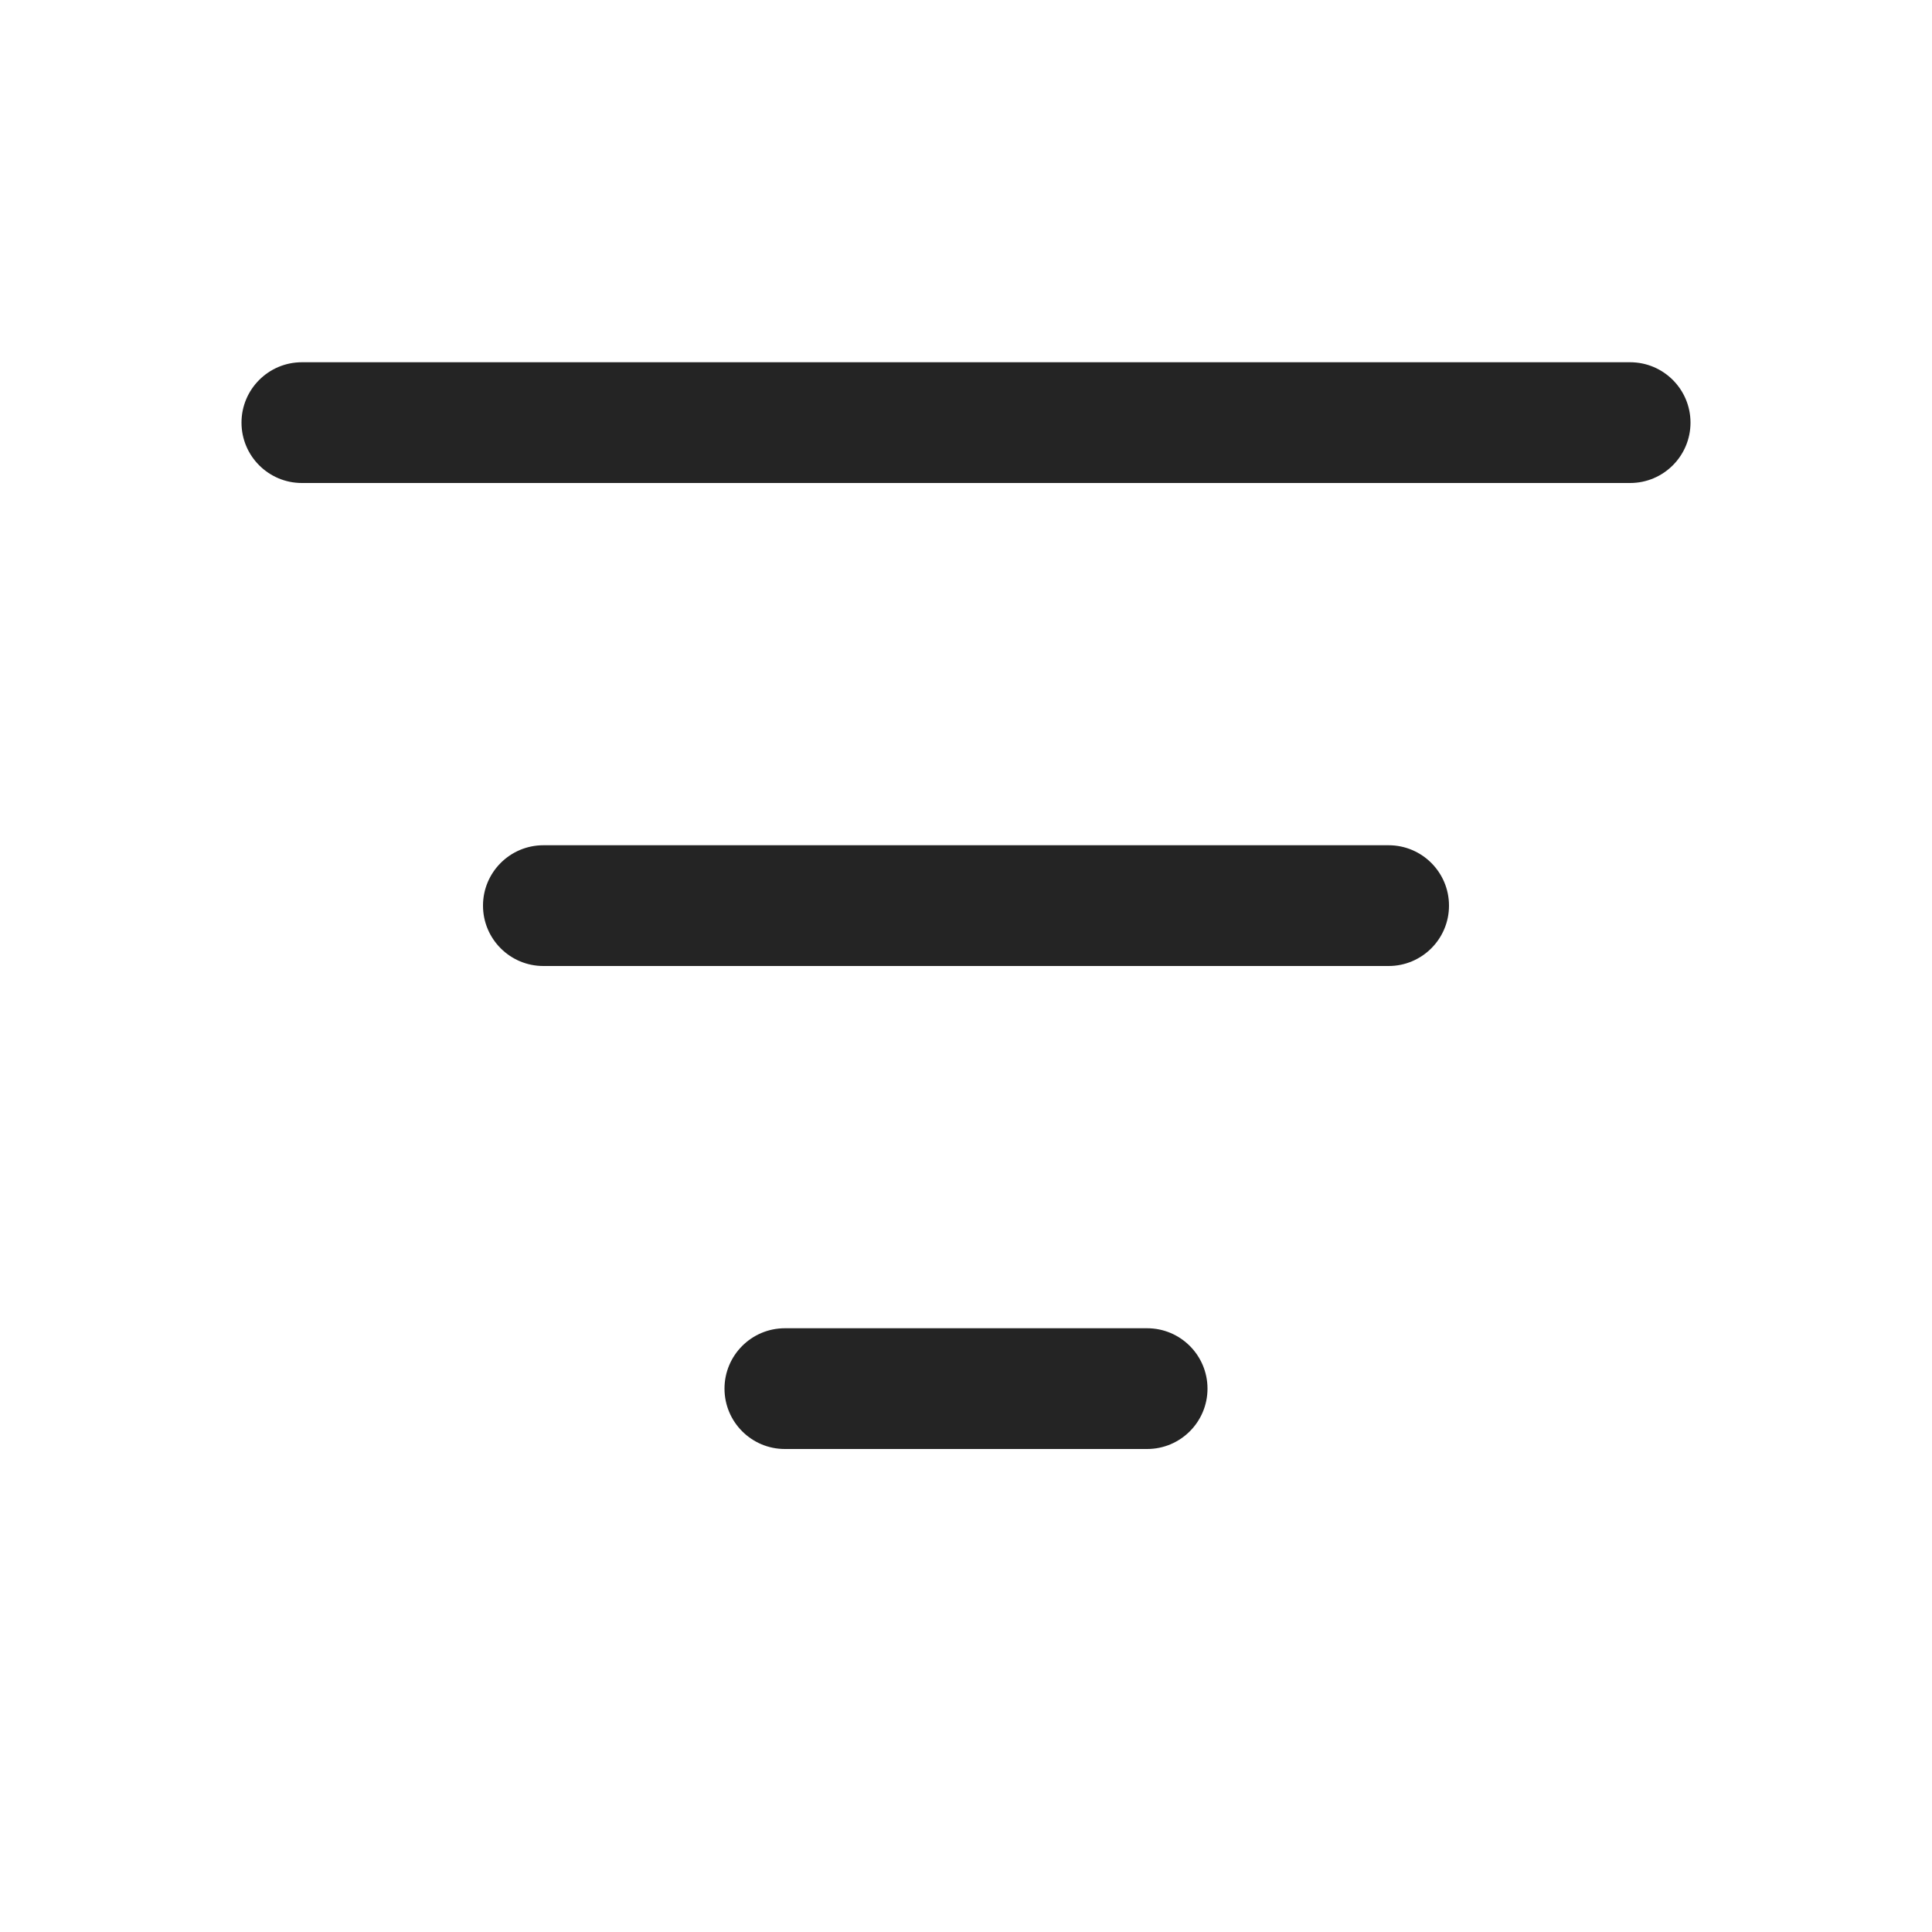
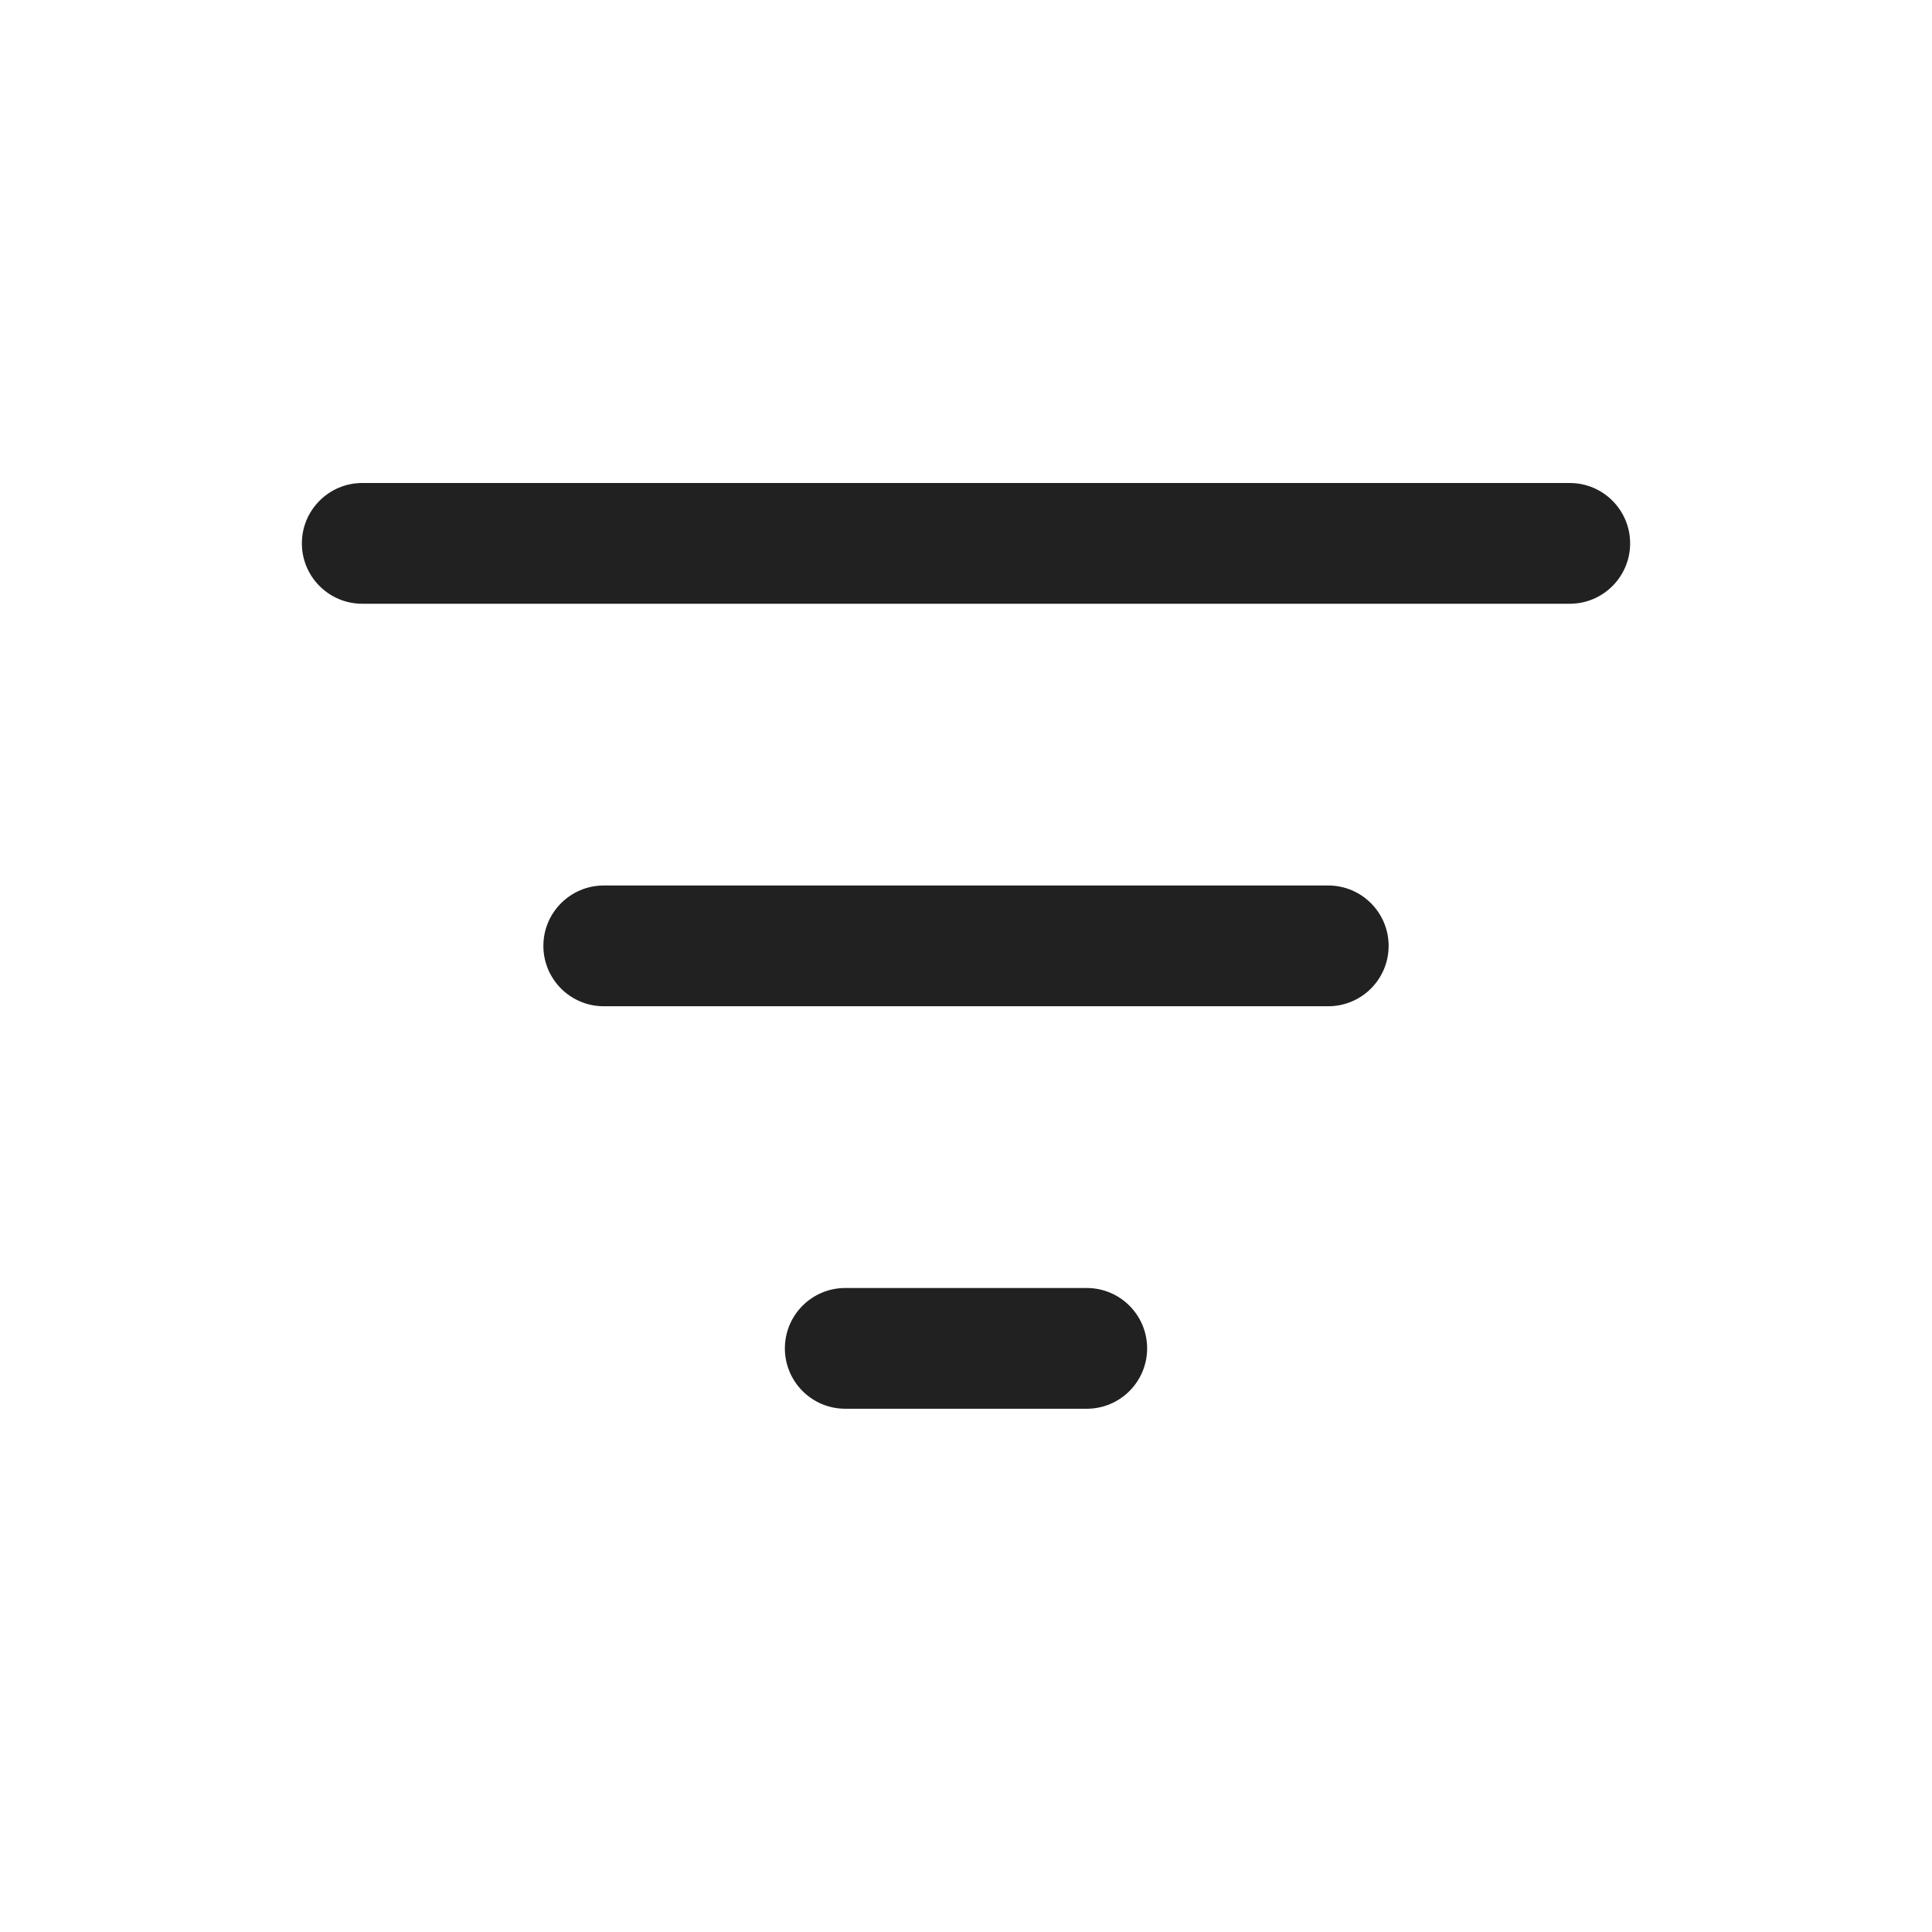
- <svg xmlns="http://www.w3.org/2000/svg" width="16" height="16" viewBox="0 0 16 16" fill="none">
-   <path d="M2 3.5C2 3.224 2.224 3 2.5 3H13.5C13.776 3 14 3.224 14 3.5C14 3.776 13.776 4 13.5 4H2.5C2.224 4 2 3.776 2 3.5ZM4 7.5C4 7.224 4.224 7 4.5 7H11.5C11.776 7 12 7.224 12 7.5C12 7.776 11.776 8 11.5 8H4.5C4.224 8 4 7.776 4 7.5ZM6 11.5C6 11.224 6.224 11 6.5 11H9.5C9.776 11 10 11.224 10 11.5C10 11.776 9.776 12 9.5 12H6.5C6.224 12 6 11.776 6 11.5Z" fill="#242424" />
+ <svg xmlns="http://www.w3.org/2000/svg" width="24" height="24" viewBox="0 0 24 24" fill="none">
+   <path d="M13.5 16C13.914 16 14.25 16.336 14.25 16.75C14.25 17.164 13.914 17.5 13.5 17.5H10.5C10.086 17.5 9.75 17.164 9.75 16.75C9.75 16.336 10.086 16 10.5 16H13.5ZM16.5 11C16.914 11 17.25 11.336 17.25 11.75C17.25 12.164 16.914 12.5 16.5 12.5H7.5C7.086 12.5 6.75 12.164 6.75 11.75C6.75 11.336 7.086 11 7.5 11H16.5ZM19.5 6C19.914 6 20.25 6.336 20.25 6.75C20.25 7.164 19.914 7.5 19.5 7.5H4.5C4.086 7.5 3.75 7.164 3.75 6.75C3.75 6.336 4.086 6 4.5 6H19.5Z" fill="#212121" />
</svg>
